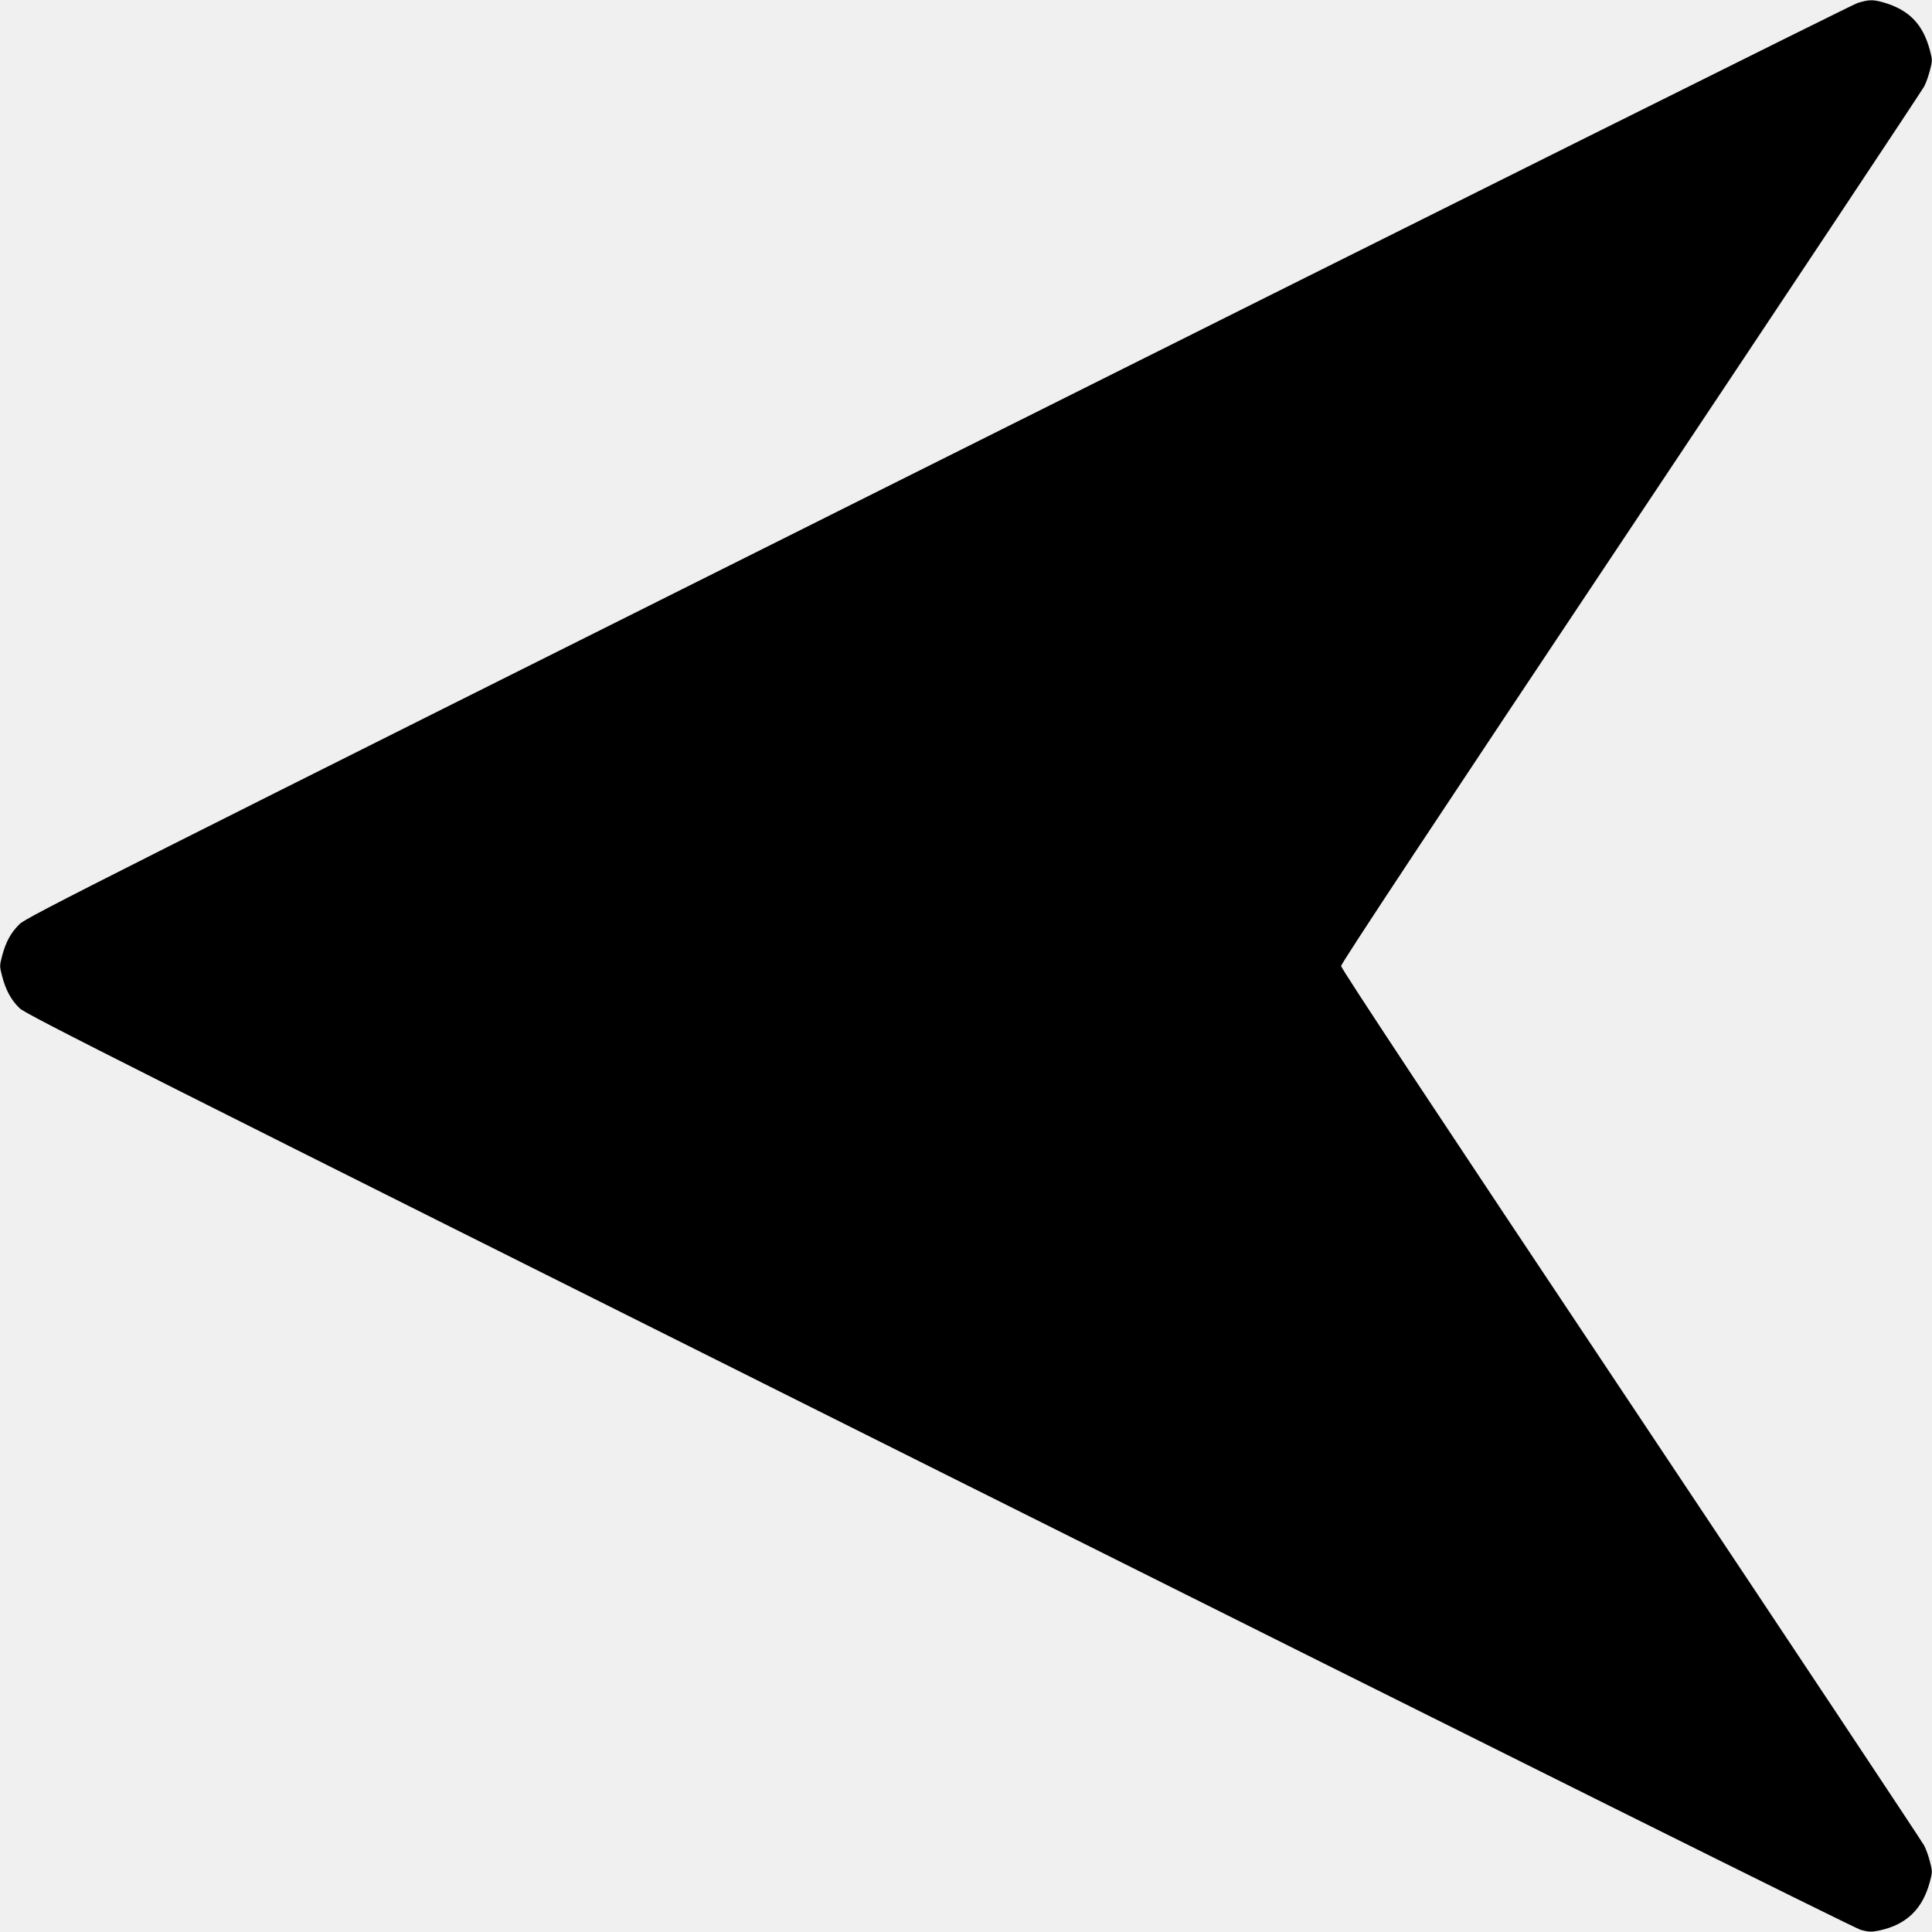
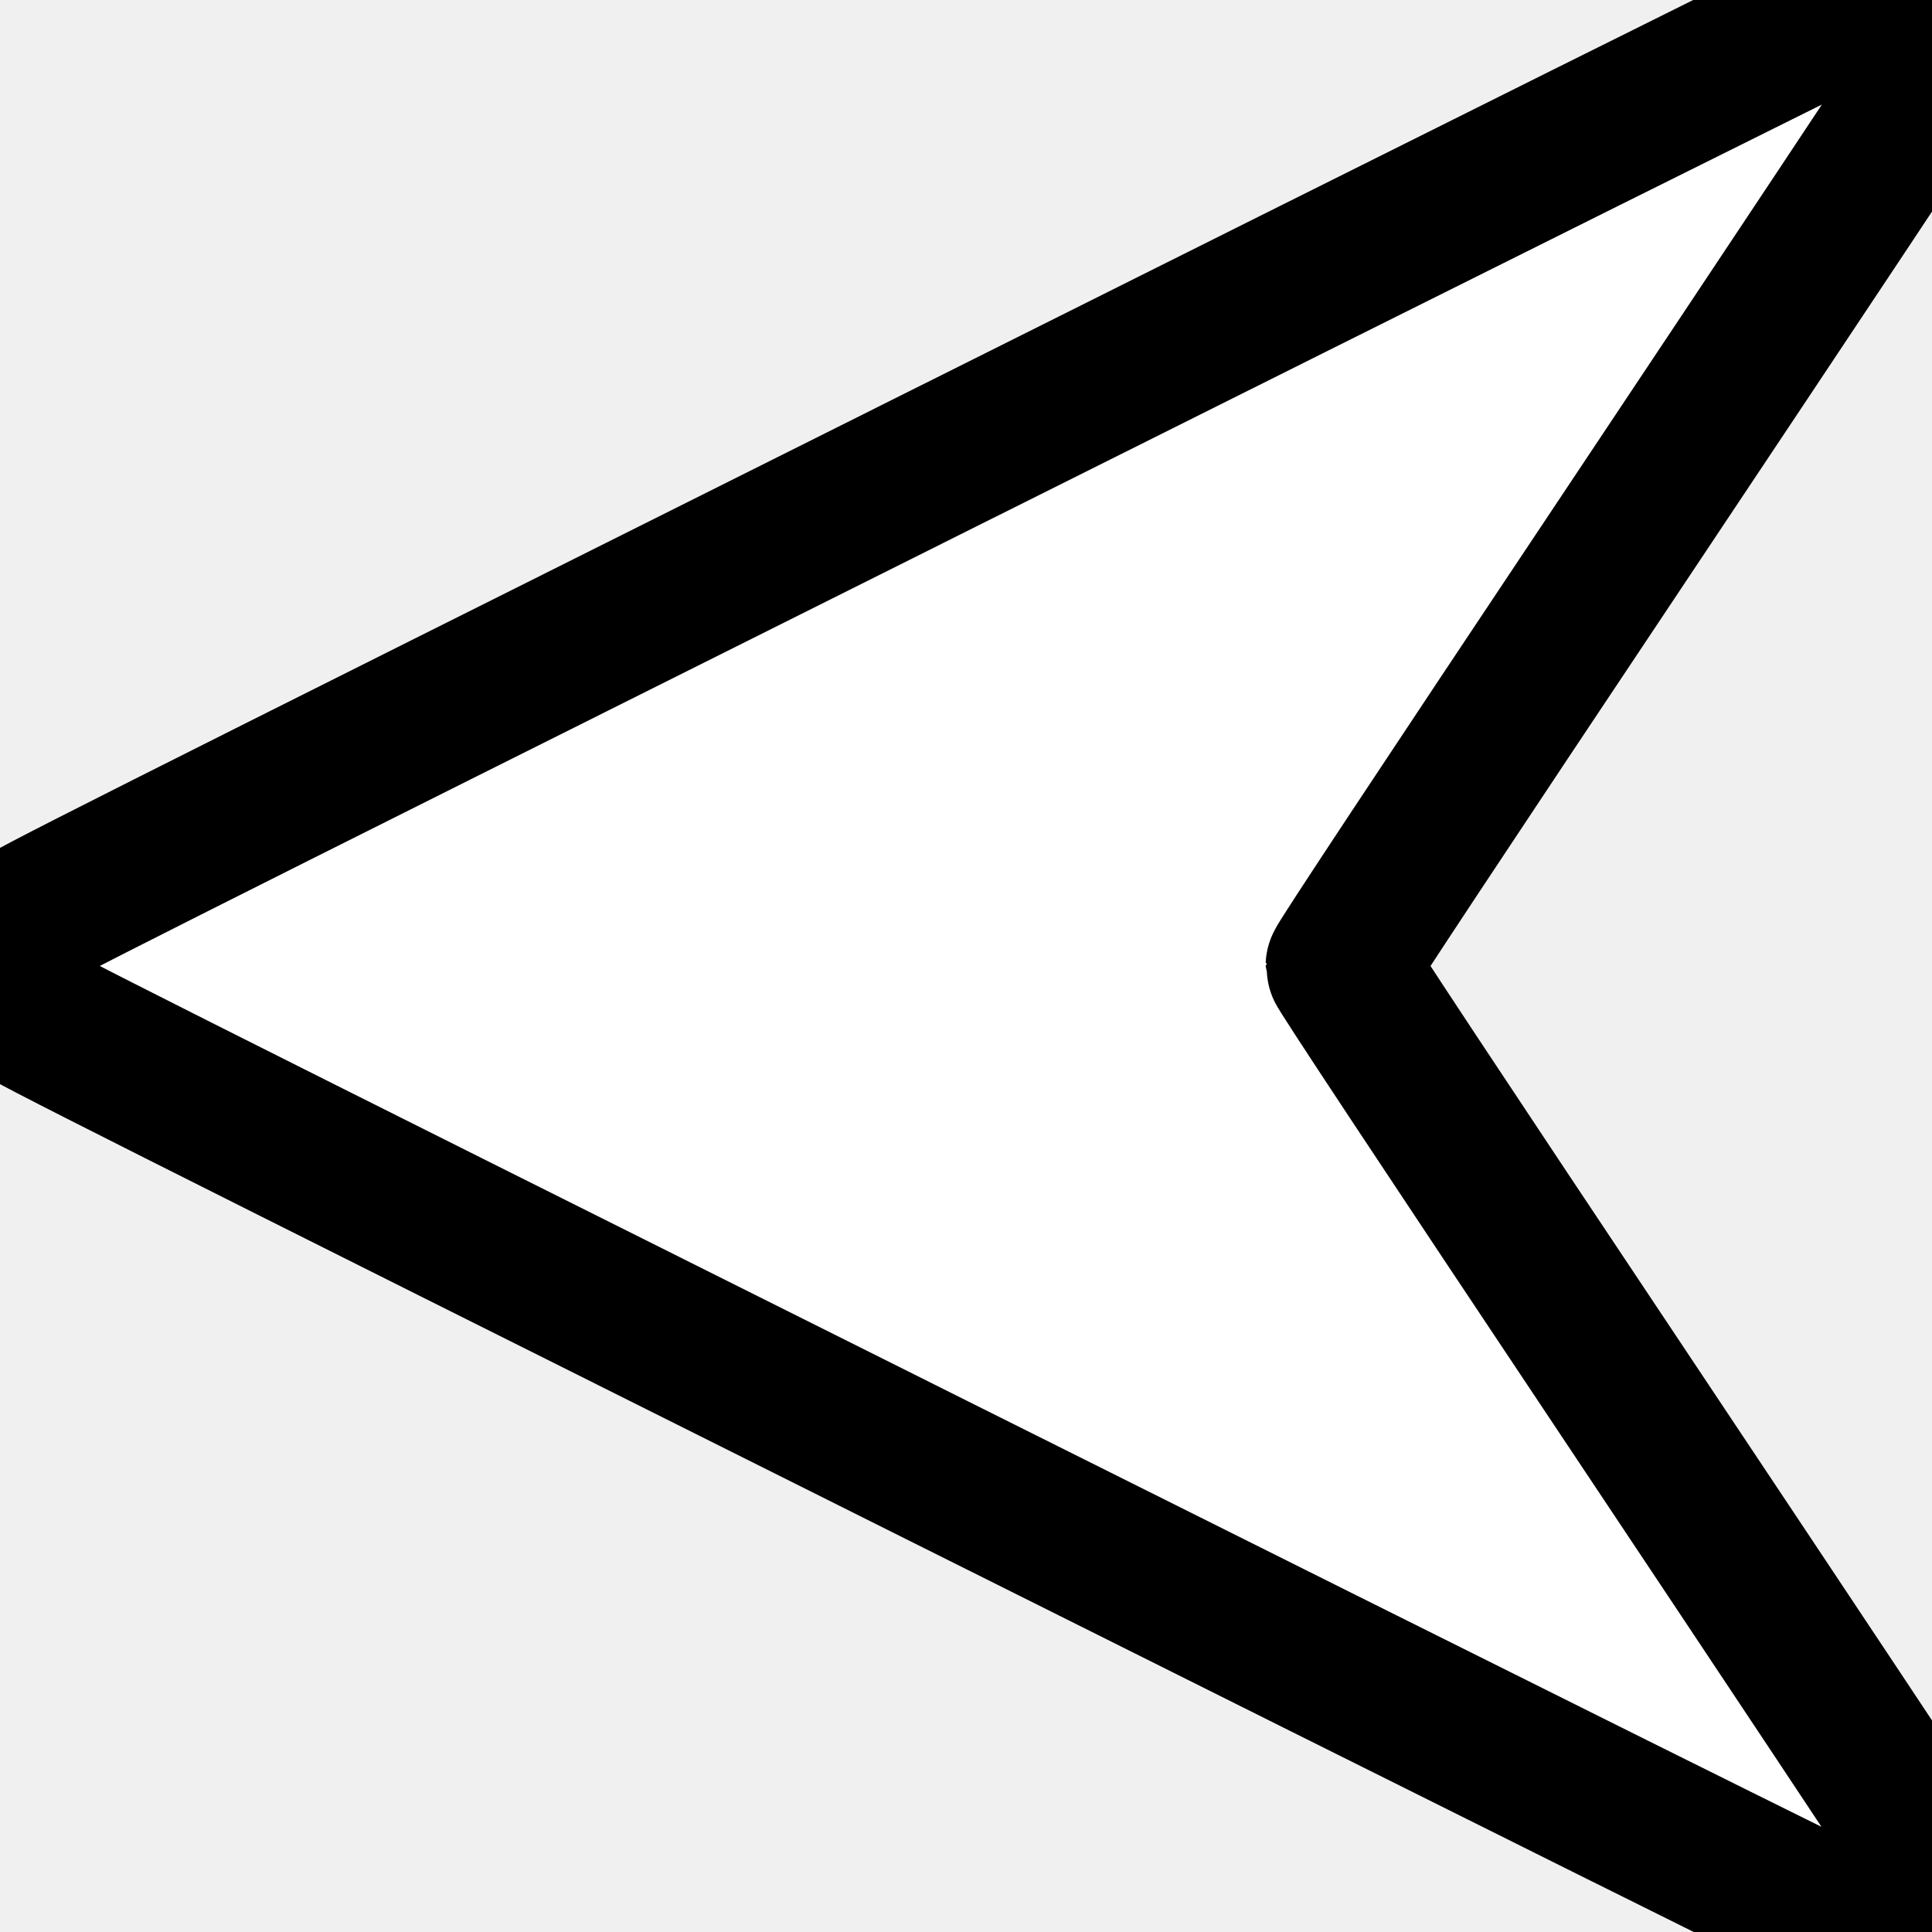
<svg xmlns="http://www.w3.org/2000/svg" version="1.0" width="1280pt" height="1280pt" viewBox="0 0 1280 1280" preserveAspectRatio="xMidYMid meet">
-   <g transform="translate(0,1280) scale(0.1,-0.1)" fill="#000000" stroke="none">
+   <g transform="translate(0,1280) scale(0.1,-0.1)" fill="#ffffff" stroke="#000000" stroke-width="1000">
    <path d="M12306 12780 c-32 -10 -2773 -1376 -6092 -3036 -5544 -2772 -6038 -3020 -6084 -3066 -58 -57 -91 -117 -116 -211 -17 -64 -17 -70 0 -134 24 -93 60 -159 116 -213 42 -41 730 -387 6091 -3067 3791 -1895 6067 -3028 6107 -3039 54 -14 70 -15 123 -4 179 38 287 142 335 323 17 64 17 70 0 134 -9 36 -26 84 -38 106 -11 22 -884 1336 -1941 2921 -1275 1911 -1922 2889 -1922 2906 0 17 647 995 1922 2906 1057 1585 1930 2899 1941 2921 12 22 29 70 38 106 17 64 17 70 0 134 -46 173 -138 268 -308 317 -69 20 -97 19 -172 -4z" />
  </g>
</svg>
